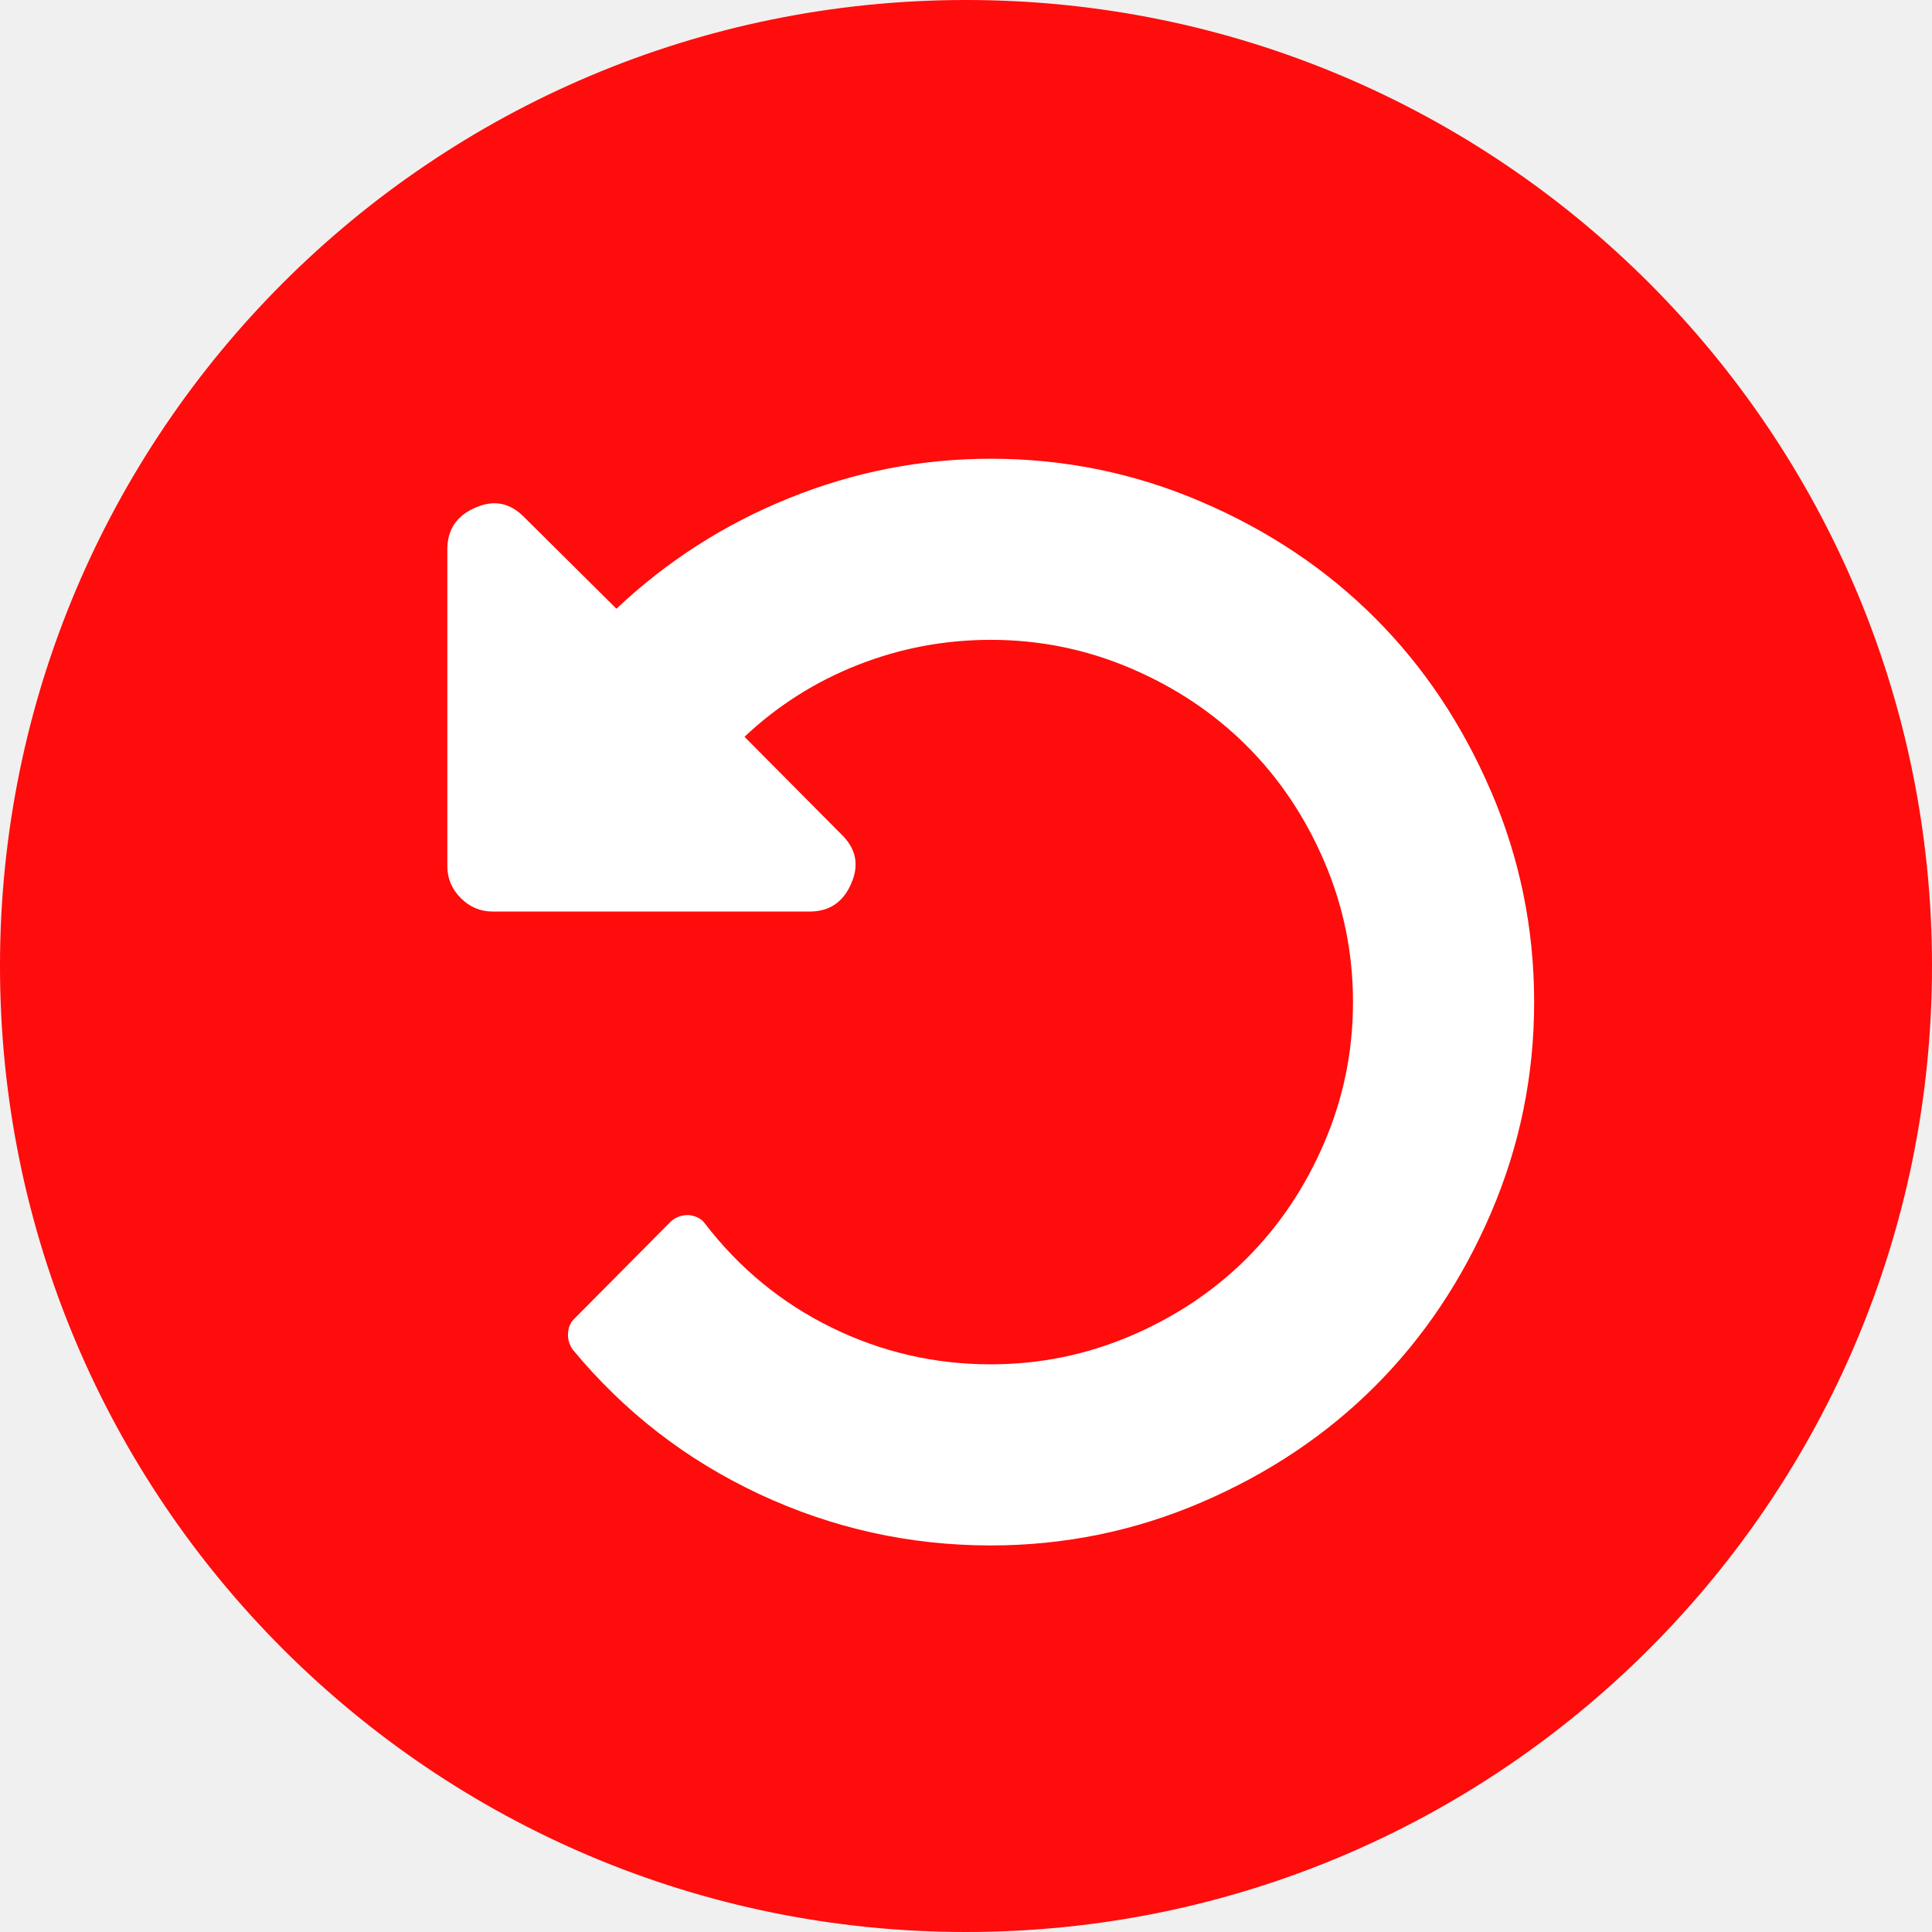
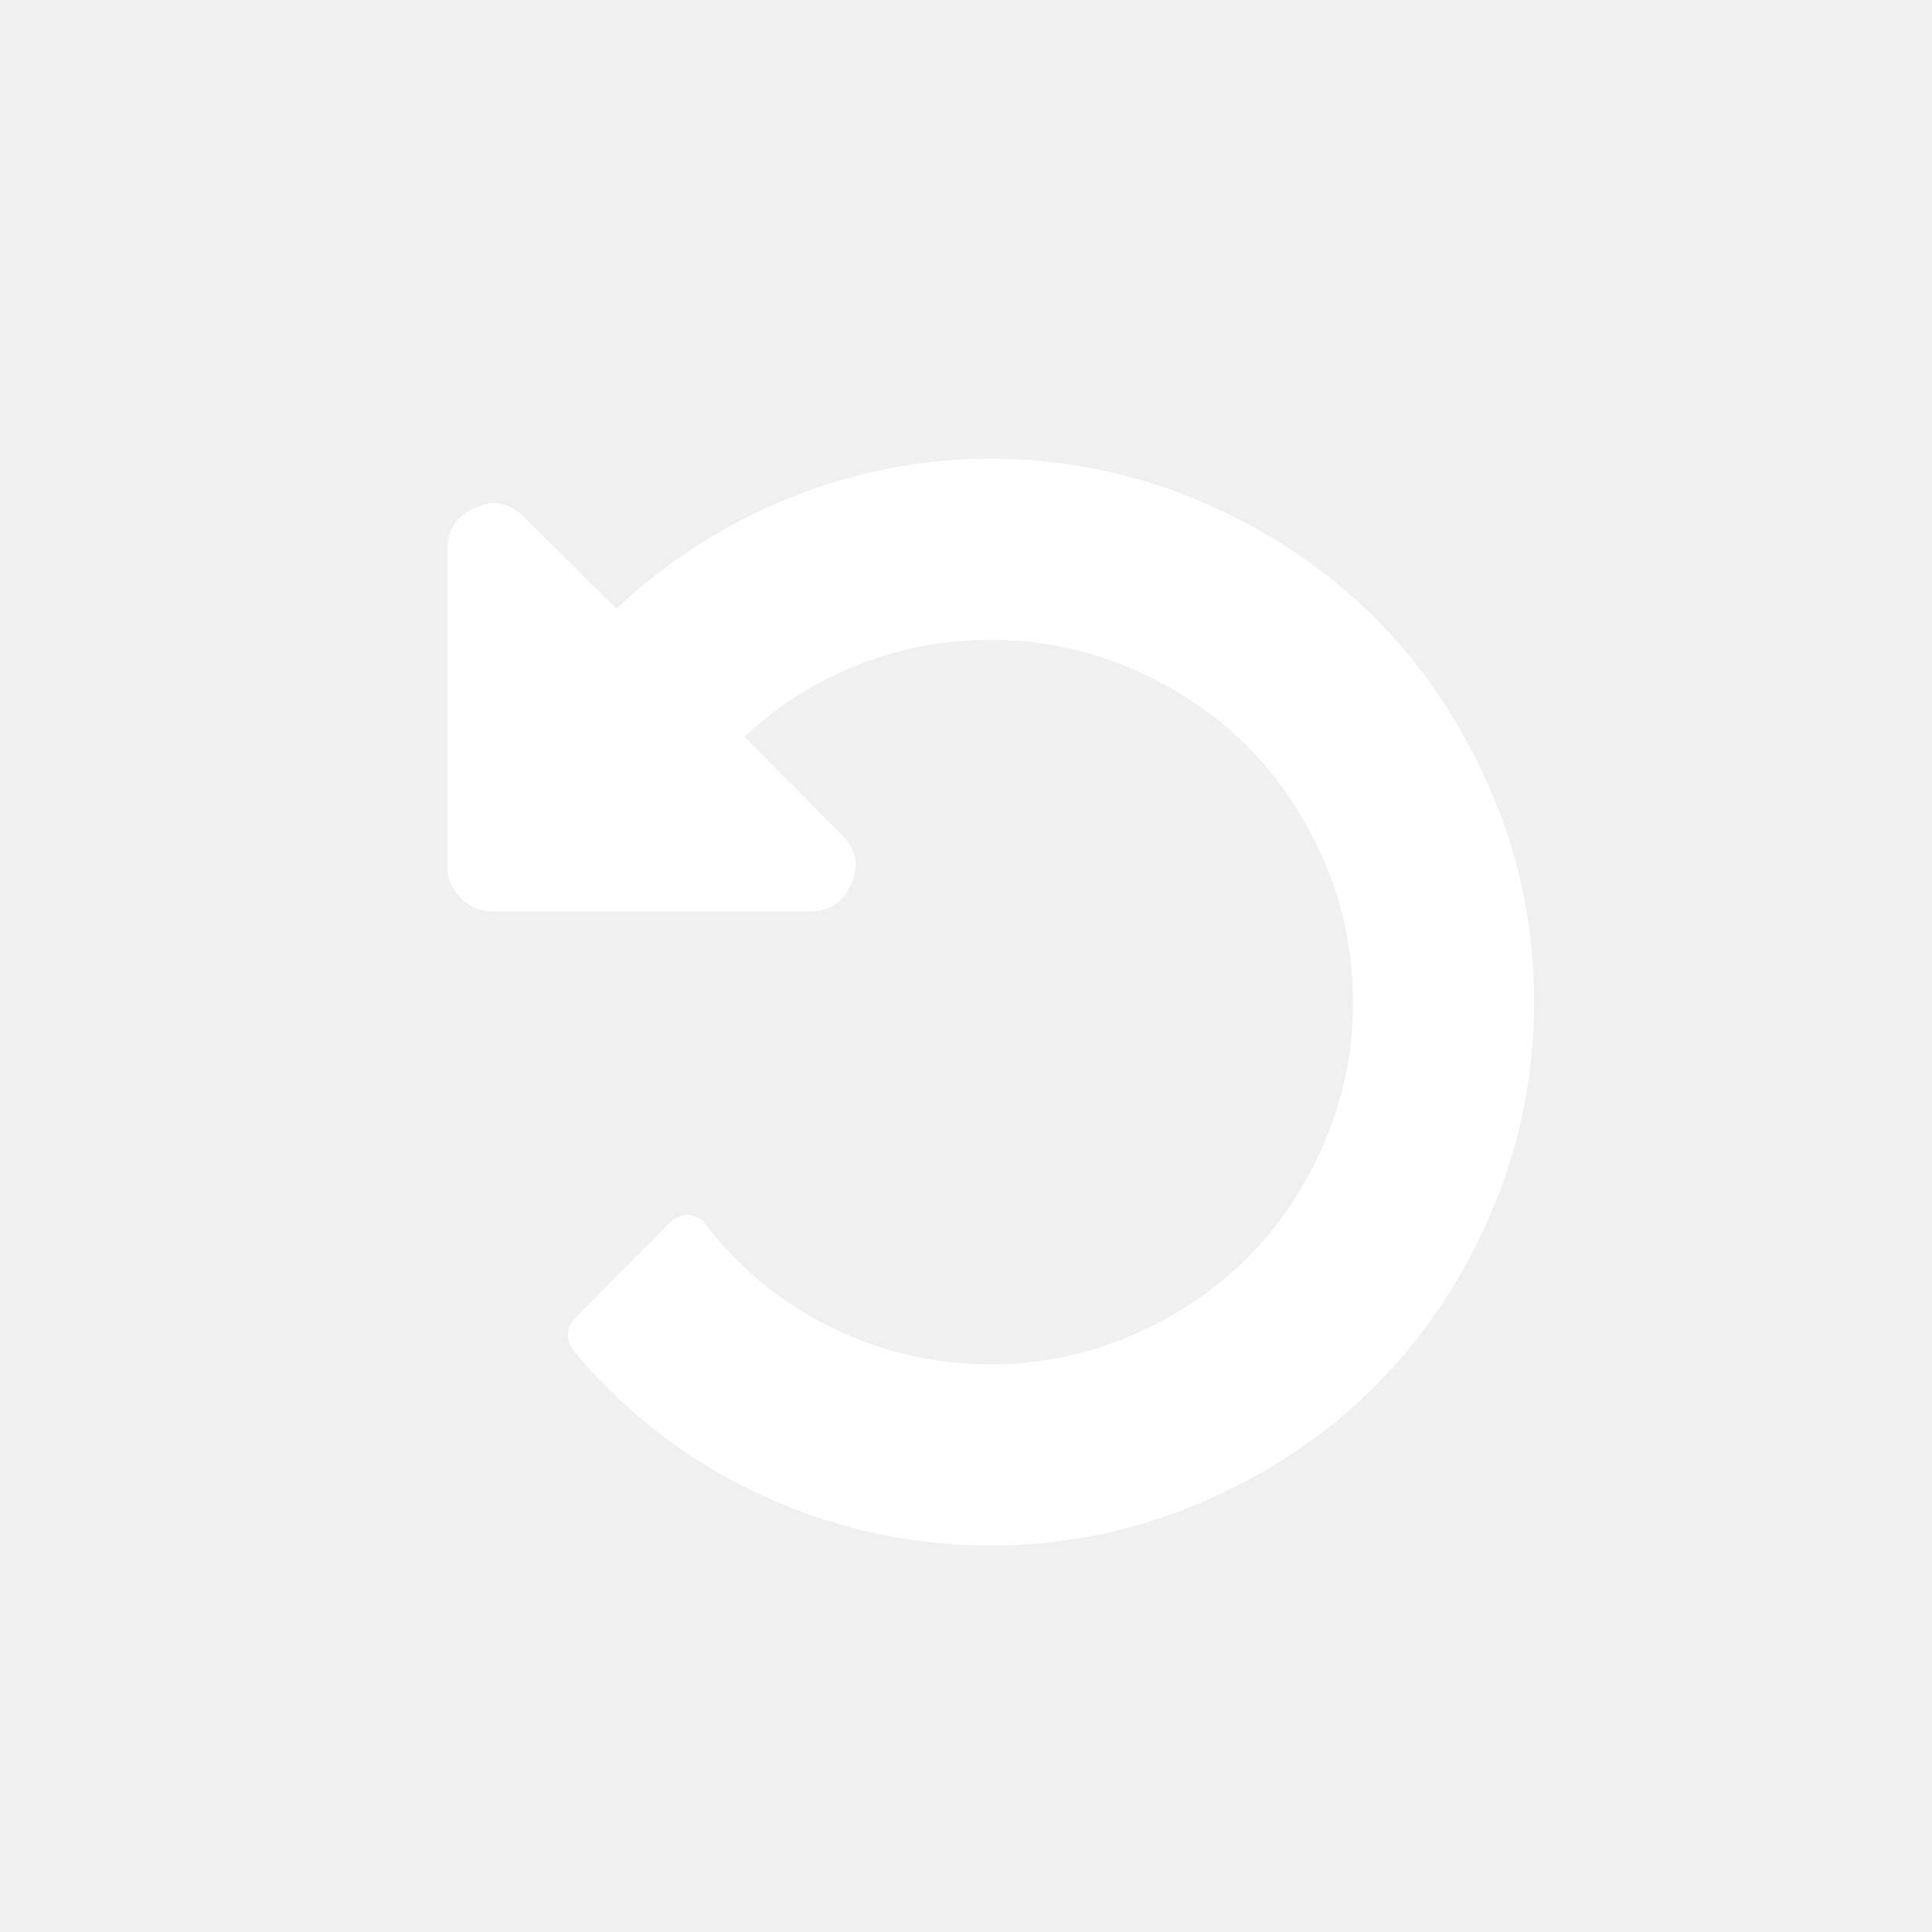
- <svg xmlns="http://www.w3.org/2000/svg" width="100%" height="100%" viewBox="0 0 16 16" version="1.1" xml:space="preserve" style="fill-rule:evenodd;clip-rule:evenodd;stroke-linejoin:round;stroke-miterlimit:2;">
-   <g transform="matrix(1,0,0,-1,-3,-1033.36)">
-     <circle cx="11" cy="-1041.36" r="8" style="fill:rgb(255,8,8);fill-opacity:0.98;" />
-   </g>
-   <g transform="matrix(0.07192,0,0,0.07192,3.674,3.768)">
-     <path d="M120.6,38.723C117.288,31.01 112.834,24.356 107.24,18.762C101.645,13.168 94.992,8.712 87.278,5.401C79.565,2.087 71.473,0.431 63,0.431C55.016,0.431 47.29,1.937 39.82,4.952C32.352,7.962 25.71,12.217 19.9,17.703L9.307,7.192C7.677,5.508 5.804,5.128 3.685,6.051C1.512,6.975 0.426,8.578 0.426,10.859L0.426,47.359C0.426,48.771 0.942,49.993 1.974,51.025C3.007,52.057 4.229,52.573 5.641,52.573L42.141,52.573C44.423,52.573 46.025,51.487 46.948,49.314C47.871,47.196 47.491,45.322 45.807,43.692L34.645,32.449C38.448,28.864 42.793,26.108 47.685,24.179C52.574,22.251 57.679,21.286 63.002,21.286C68.651,21.286 74.042,22.387 79.172,24.586C84.305,26.786 88.744,29.76 92.492,33.508C96.24,37.255 99.214,41.695 101.414,46.828C103.613,51.961 104.713,57.351 104.713,62.998C104.713,68.648 103.613,74.038 101.414,79.168C99.214,84.301 96.24,88.741 92.492,92.489C88.744,96.237 84.304,99.211 79.172,101.41C74.039,103.61 68.647,104.71 63.002,104.71C56.538,104.71 50.428,103.298 44.67,100.474C38.913,97.65 34.052,93.658 30.087,88.497C29.707,87.954 29.087,87.627 28.213,87.518C27.398,87.518 26.719,87.762 26.176,88.251L15.014,99.495C14.58,99.931 14.349,100.486 14.322,101.165C14.295,101.845 14.472,102.455 14.852,102.998C20.773,110.168 27.942,115.722 36.361,119.659C44.78,123.596 53.661,125.566 63.003,125.566C71.476,125.566 79.569,123.909 87.282,120.596C94.995,117.283 101.647,112.828 107.243,107.235C112.837,101.639 117.293,94.987 120.604,87.274C123.917,79.561 125.573,71.467 125.573,62.995C125.573,54.521 123.916,46.431 120.603,38.718" style="fill:white;fill-rule:nonzero;" />
+ <svg xmlns="http://www.w3.org/2000/svg" x="0pt" y="0pt" width="16pt" height="16pt" viewBox="0 0 16 16">
+   <g id="Layer 1">
+     <g id="Group">
+       <path id="Path 1" style="fill:#ffffff;fill-opacity:1;fill-rule:nonzero;opacity:1;stroke:none;" d="M12.348,6.553 C12.109,5.998,11.789,5.52,11.387,5.117 C10.984,4.715,10.506,4.395,9.951,4.156 C9.396,3.918,8.814,3.799,8.205,3.799 C7.631,3.799,7.075,3.907,6.538,4.124 C6.001,4.341,5.523,4.647,5.105,5.041 C5.105,5.041,4.343,4.285,4.343,4.285 C4.226,4.164,4.091,4.137,3.939,4.203 C3.783,4.27,3.705,4.385,3.705,4.549 C3.705,4.549,3.705,7.174,3.705,7.174 C3.705,7.276,3.742,7.364,3.816,7.438 C3.89,7.512,3.978,7.549,4.08,7.549 C4.08,7.549,6.705,7.549,6.705,7.549 C6.869,7.549,6.984,7.471,7.051,7.315 C7.117,7.162,7.09,7.028,6.968,6.91 C6.968,6.91,6.166,6.102,6.166,6.102 C6.439,5.844,6.752,5.646,7.104,5.507 C7.455,5.368,7.822,5.299,8.205,5.299 C8.611,5.299,8.999,5.378,9.368,5.536 C9.737,5.694,10.056,5.908,10.326,6.178 C10.596,6.447,10.809,6.767,10.968,7.136 C11.126,7.505,11.205,7.893,11.205,8.299 C11.205,8.705,11.126,9.093,10.968,9.462 C10.809,9.831,10.596,10.15,10.326,10.42 C10.056,10.689,9.737,10.903,9.368,11.061 C8.999,11.22,8.611,11.299,8.205,11.299 C7.74,11.299,7.301,11.197,6.887,10.994 C6.473,10.791,6.123,10.504,5.838,10.133 C5.811,10.094,5.766,10.07,5.703,10.062 C5.644,10.062,5.596,10.08,5.557,10.115 C5.557,10.115,4.754,10.924,4.754,10.924 C4.723,10.955,4.706,10.995,4.704,11.044 C4.702,11.093,4.715,11.137,4.742,11.176 C5.168,11.691,5.684,12.091,6.289,12.374 C6.895,12.657,7.533,12.799,8.205,12.799 C8.815,12.799,9.397,12.68,9.951,12.441 C10.506,12.203,10.985,11.883,11.387,11.48 C11.789,11.078,12.11,10.6,12.348,10.045 C12.586,9.49,12.705,8.908,12.705,8.299 C12.705,7.689,12.586,7.107,12.348,6.553" />
+     </g>
  </g>
</svg>
